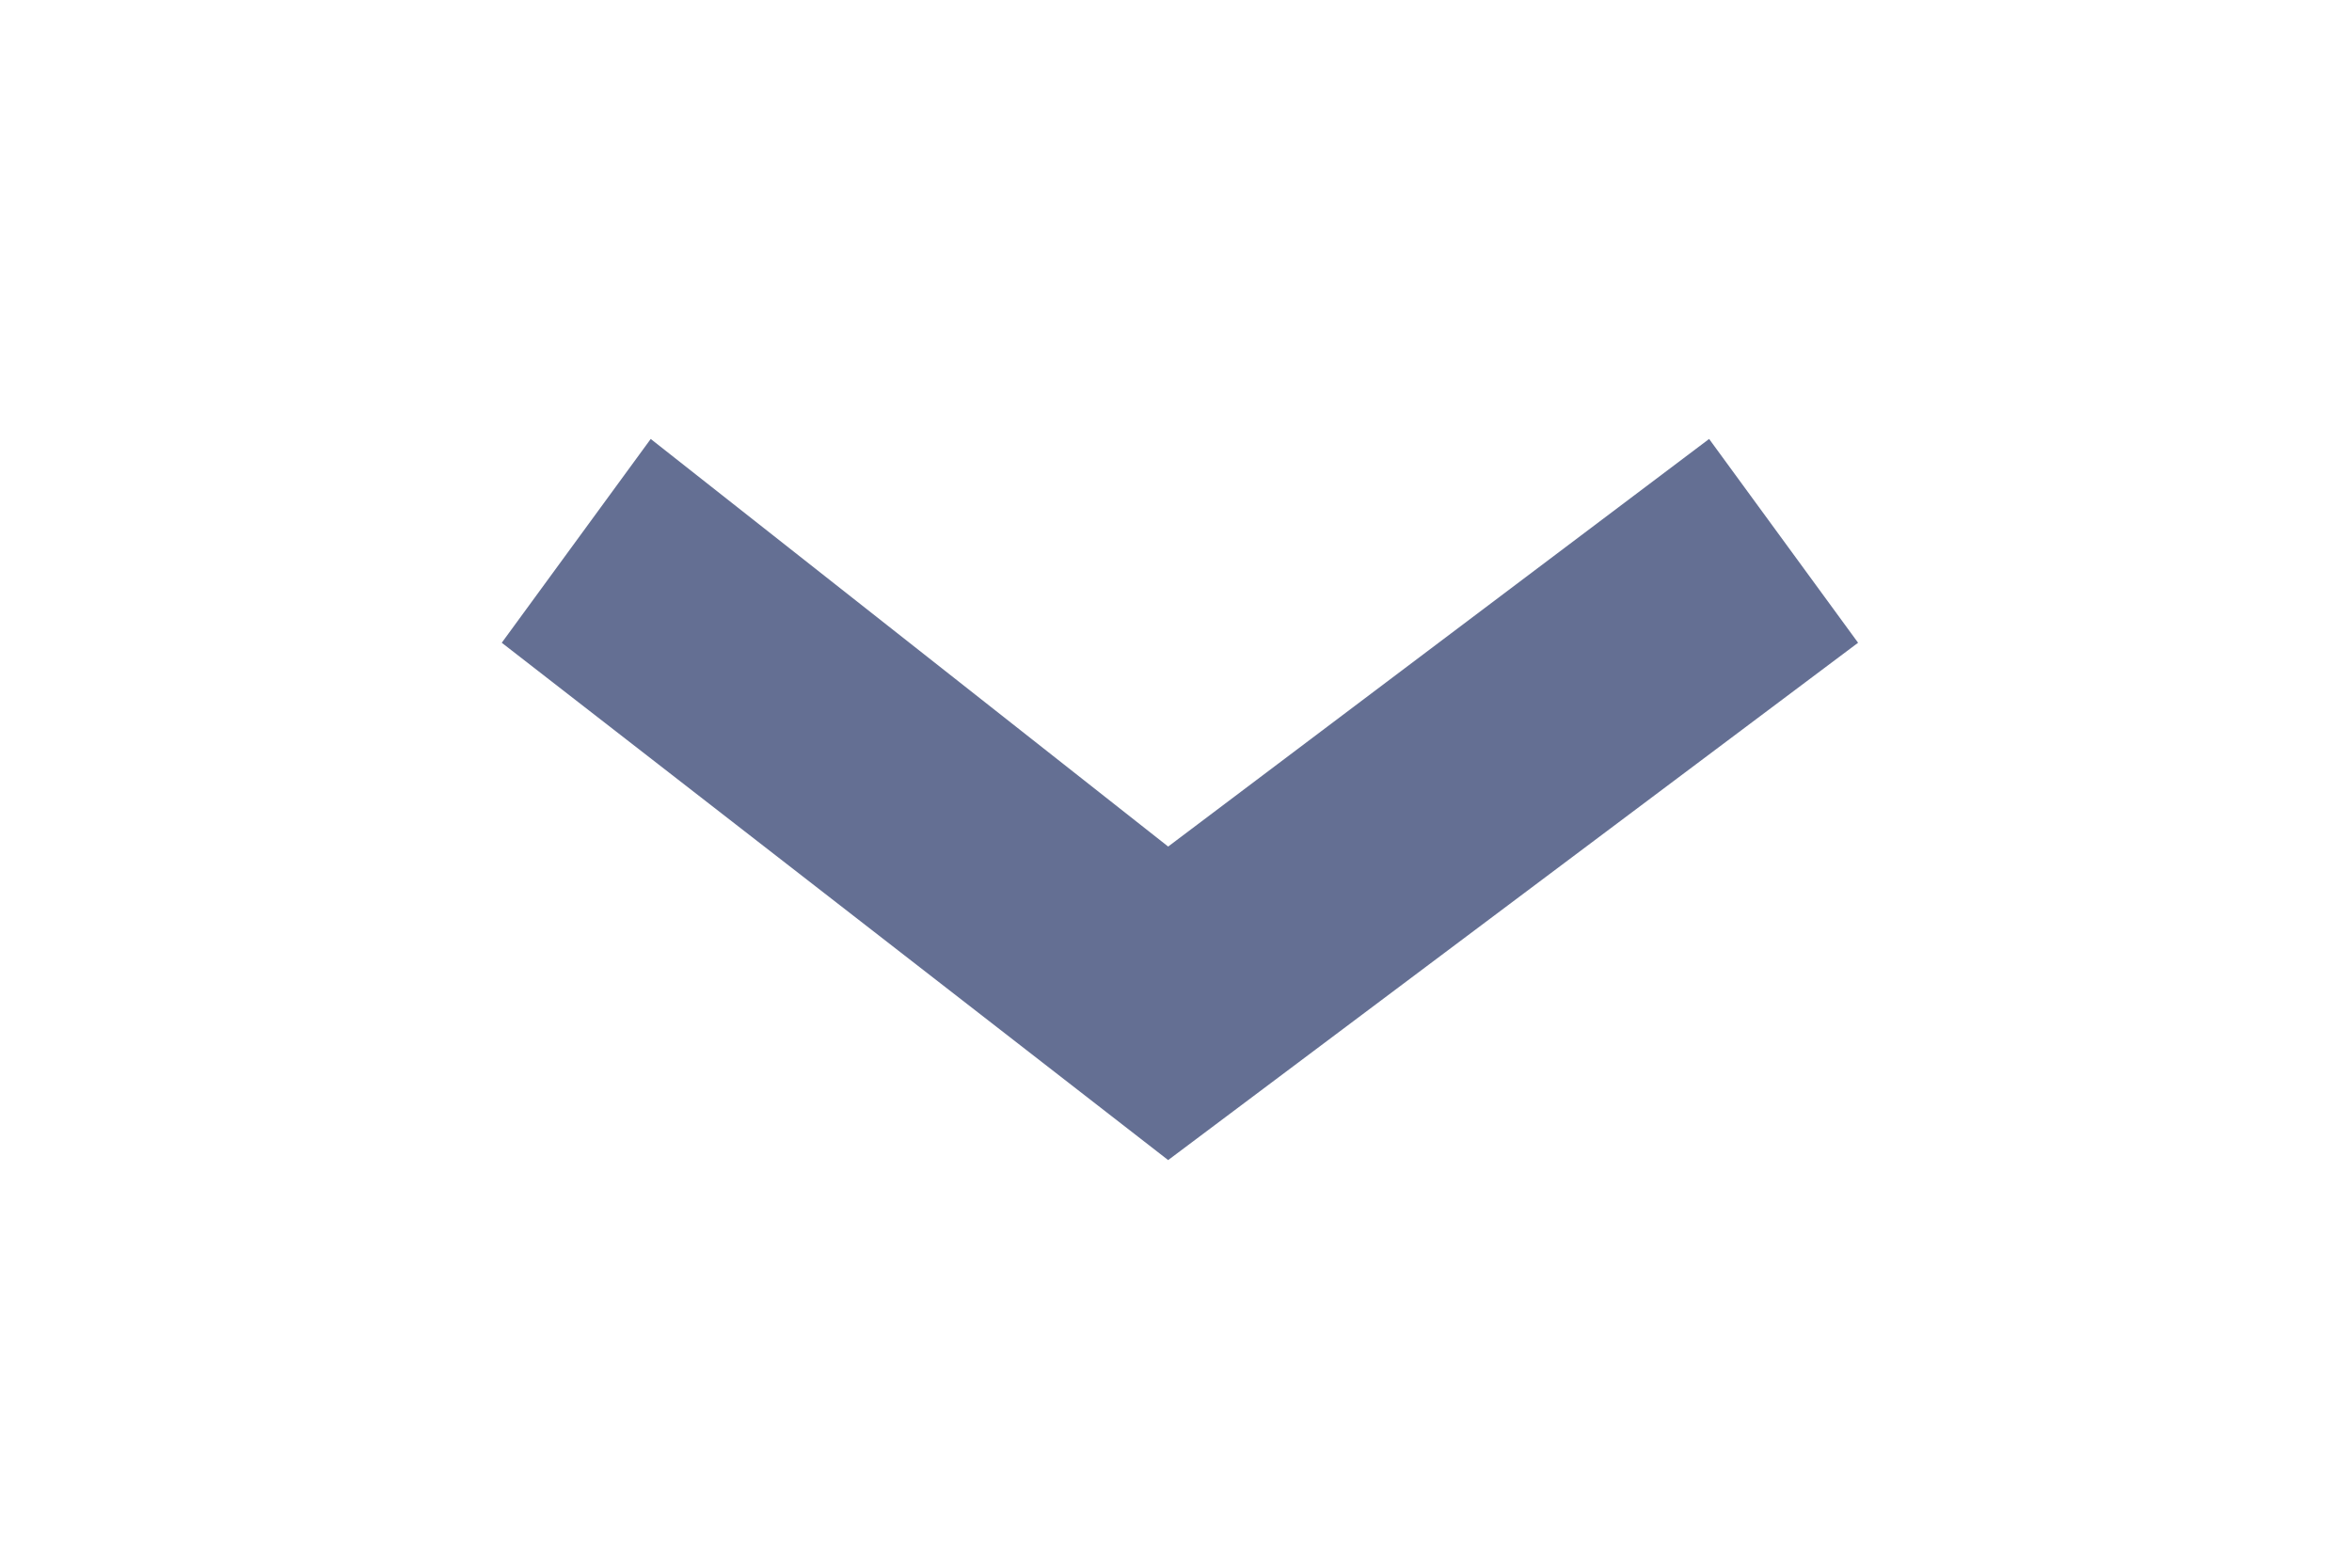
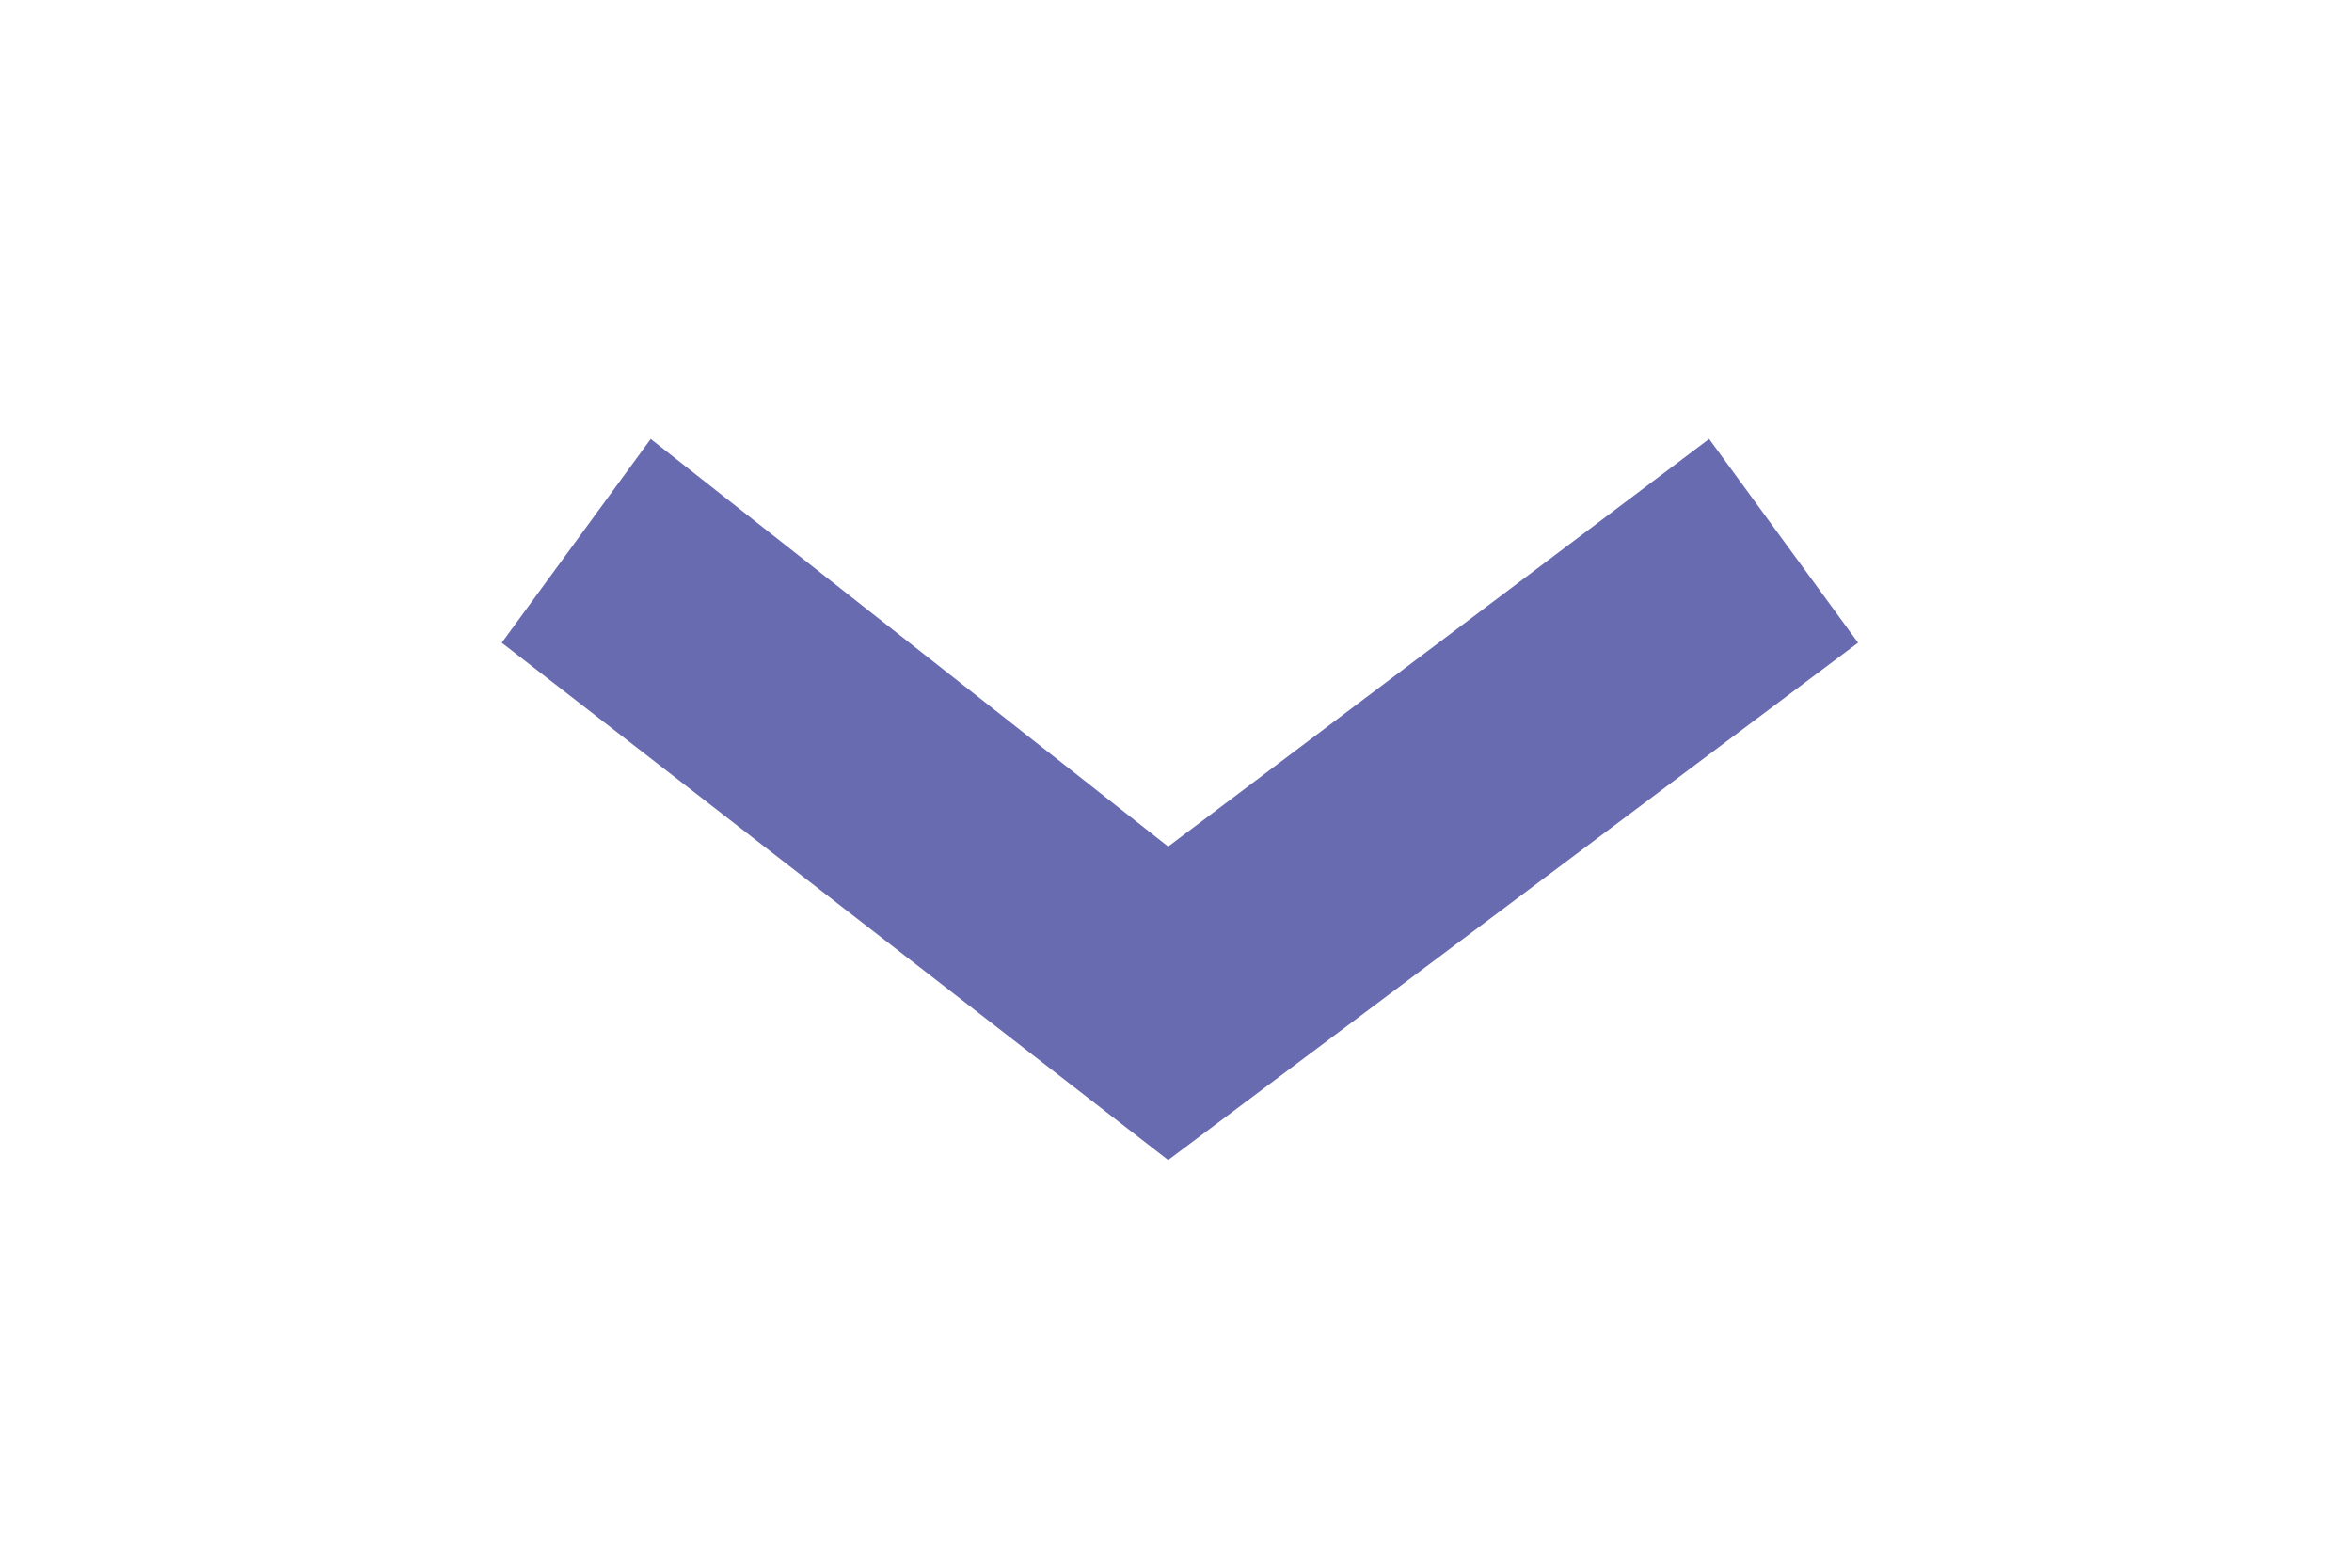
<svg xmlns="http://www.w3.org/2000/svg" version="1.1" x="0px" y="0px" width="30px" height="20px" viewBox="0 0 30 20" enable-background="new 0 0 30 20" xml:space="preserve">
  <g id="Layer_1">
</g>
  <g id="Layer_2">
    <g>
-       <polygon fill="#646F93" points="14.90 10.80, 21.80 5.60, 23.70 8.20, 14.90 14.80, 6.40 8.20, 8.30 5.60, 14.90 10.80" />
+       <polygon fill="#696BB1" points="14.90 10.80, 21.80 5.60, 23.70 8.20, 14.90 14.80, 6.40 8.20, 8.30 5.60, 14.90 10.80" />
    </g>
  </g>
</svg>
